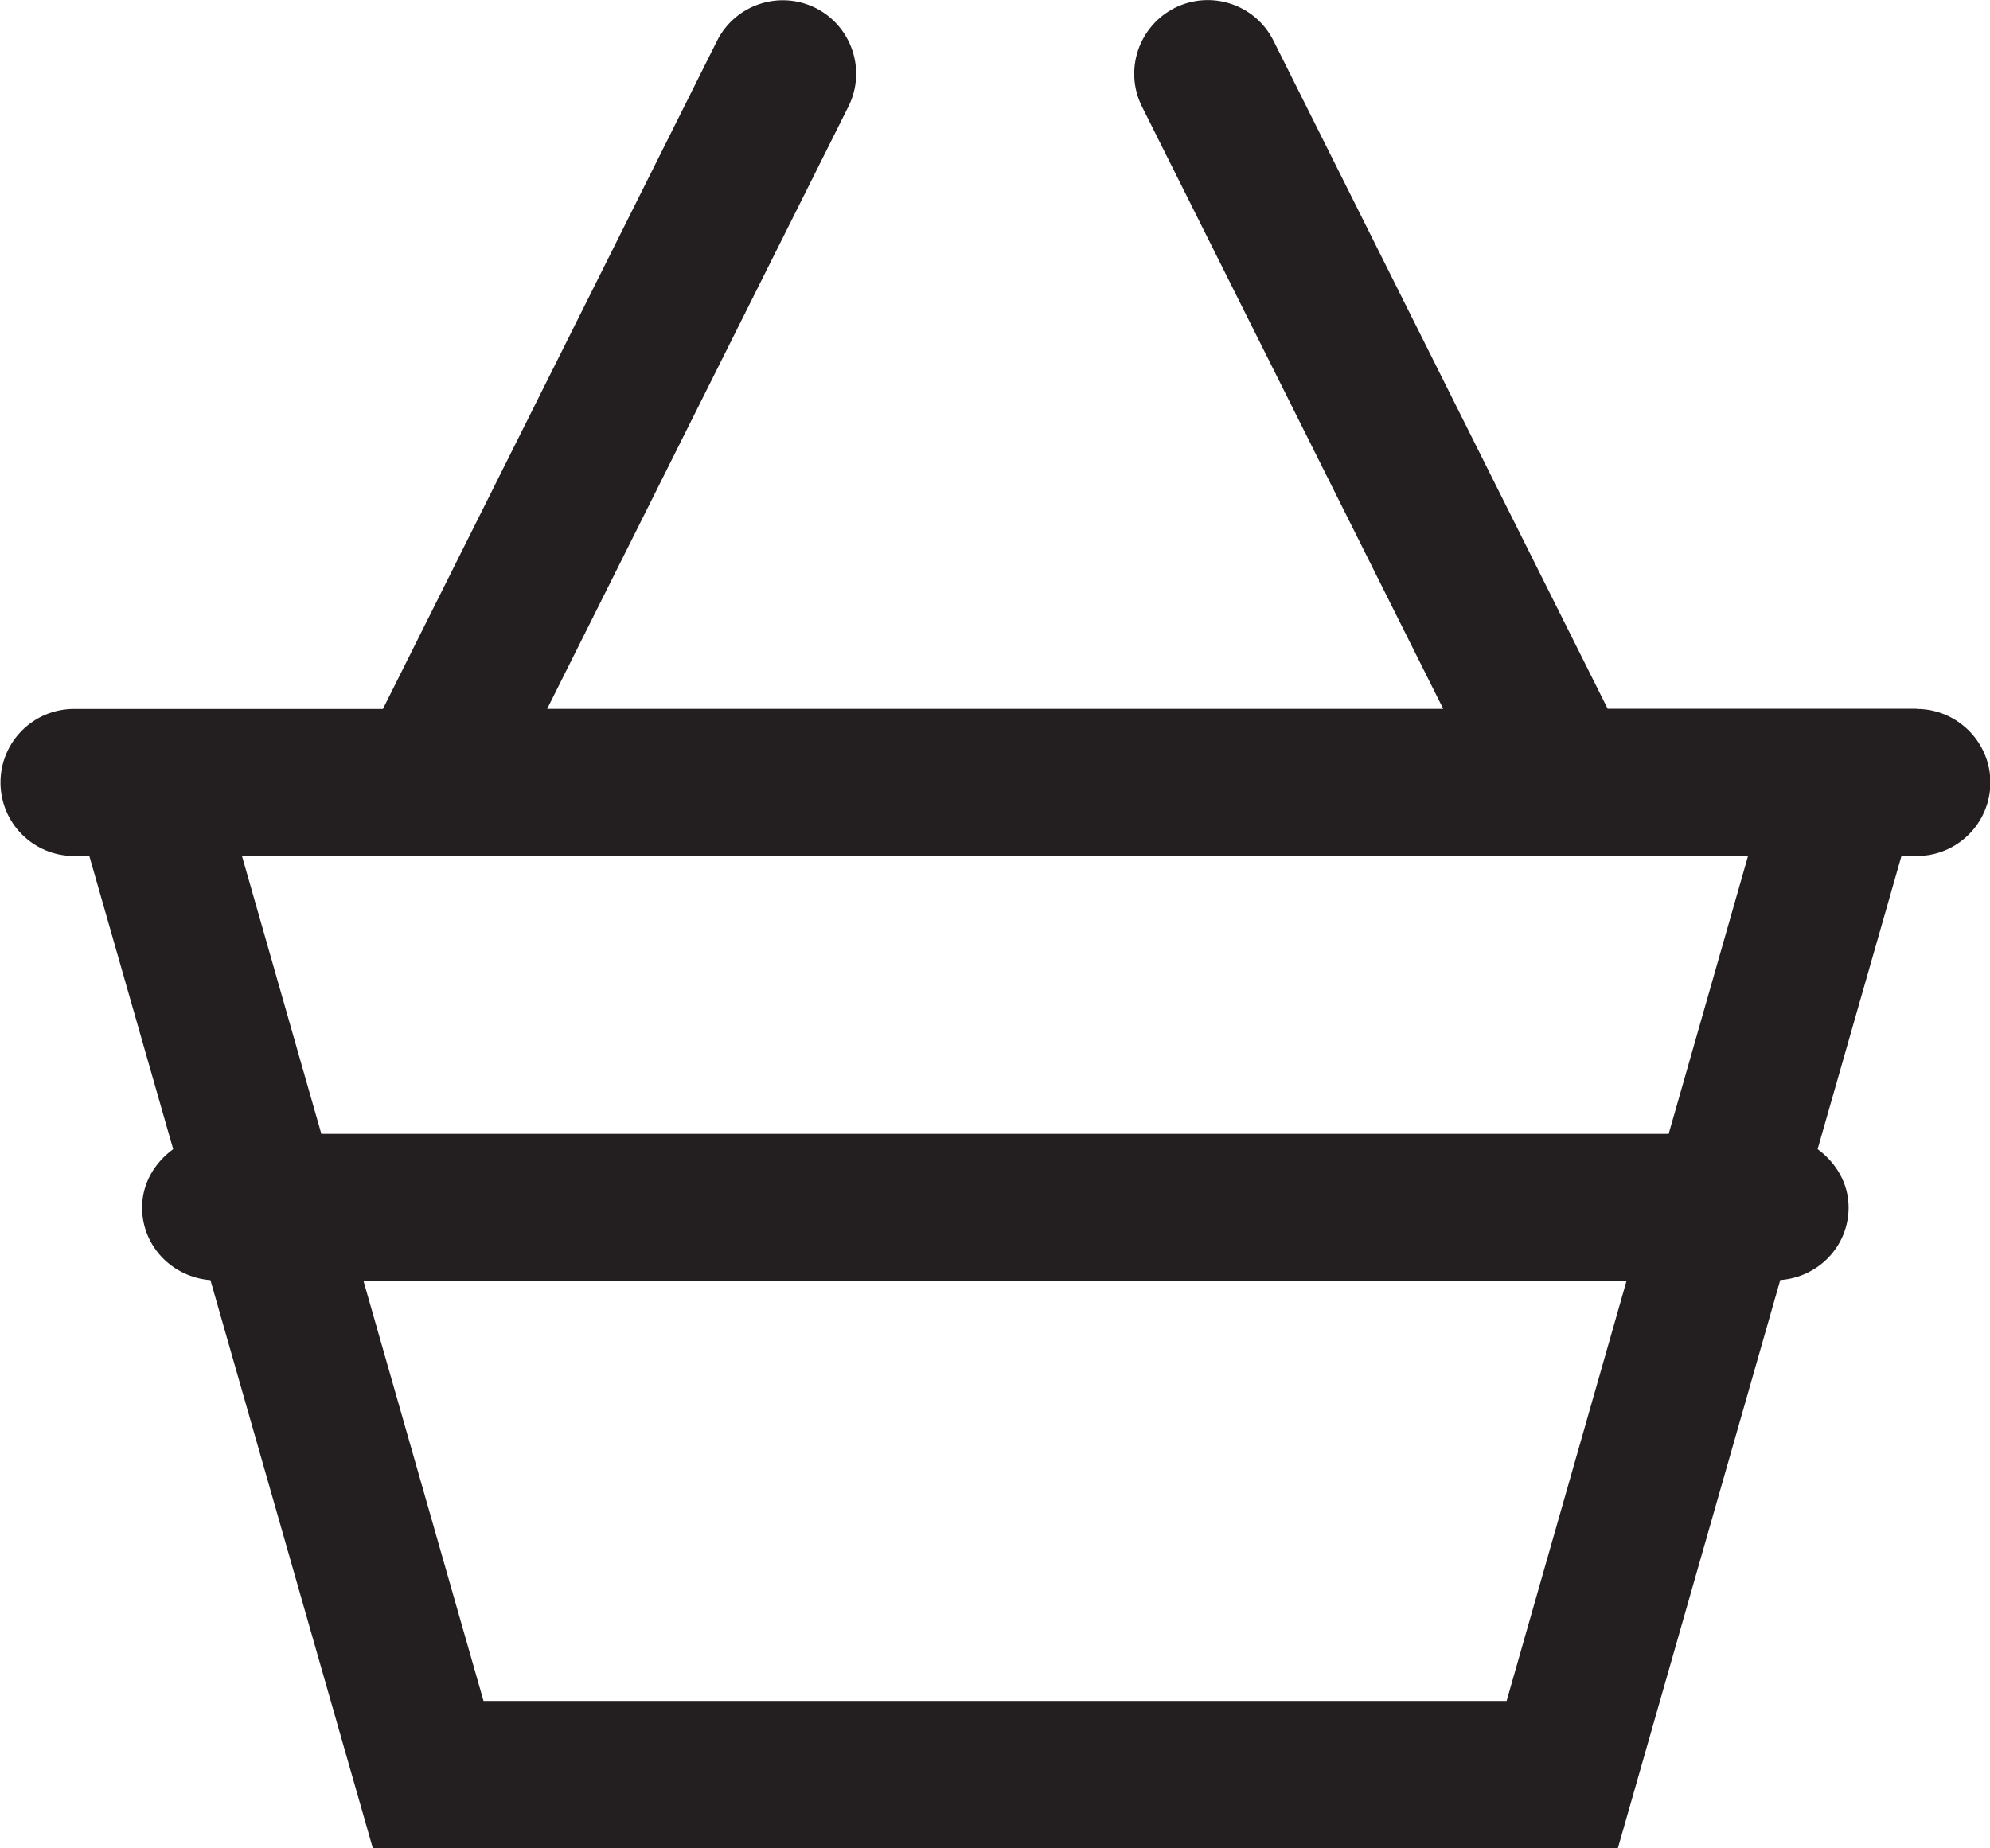
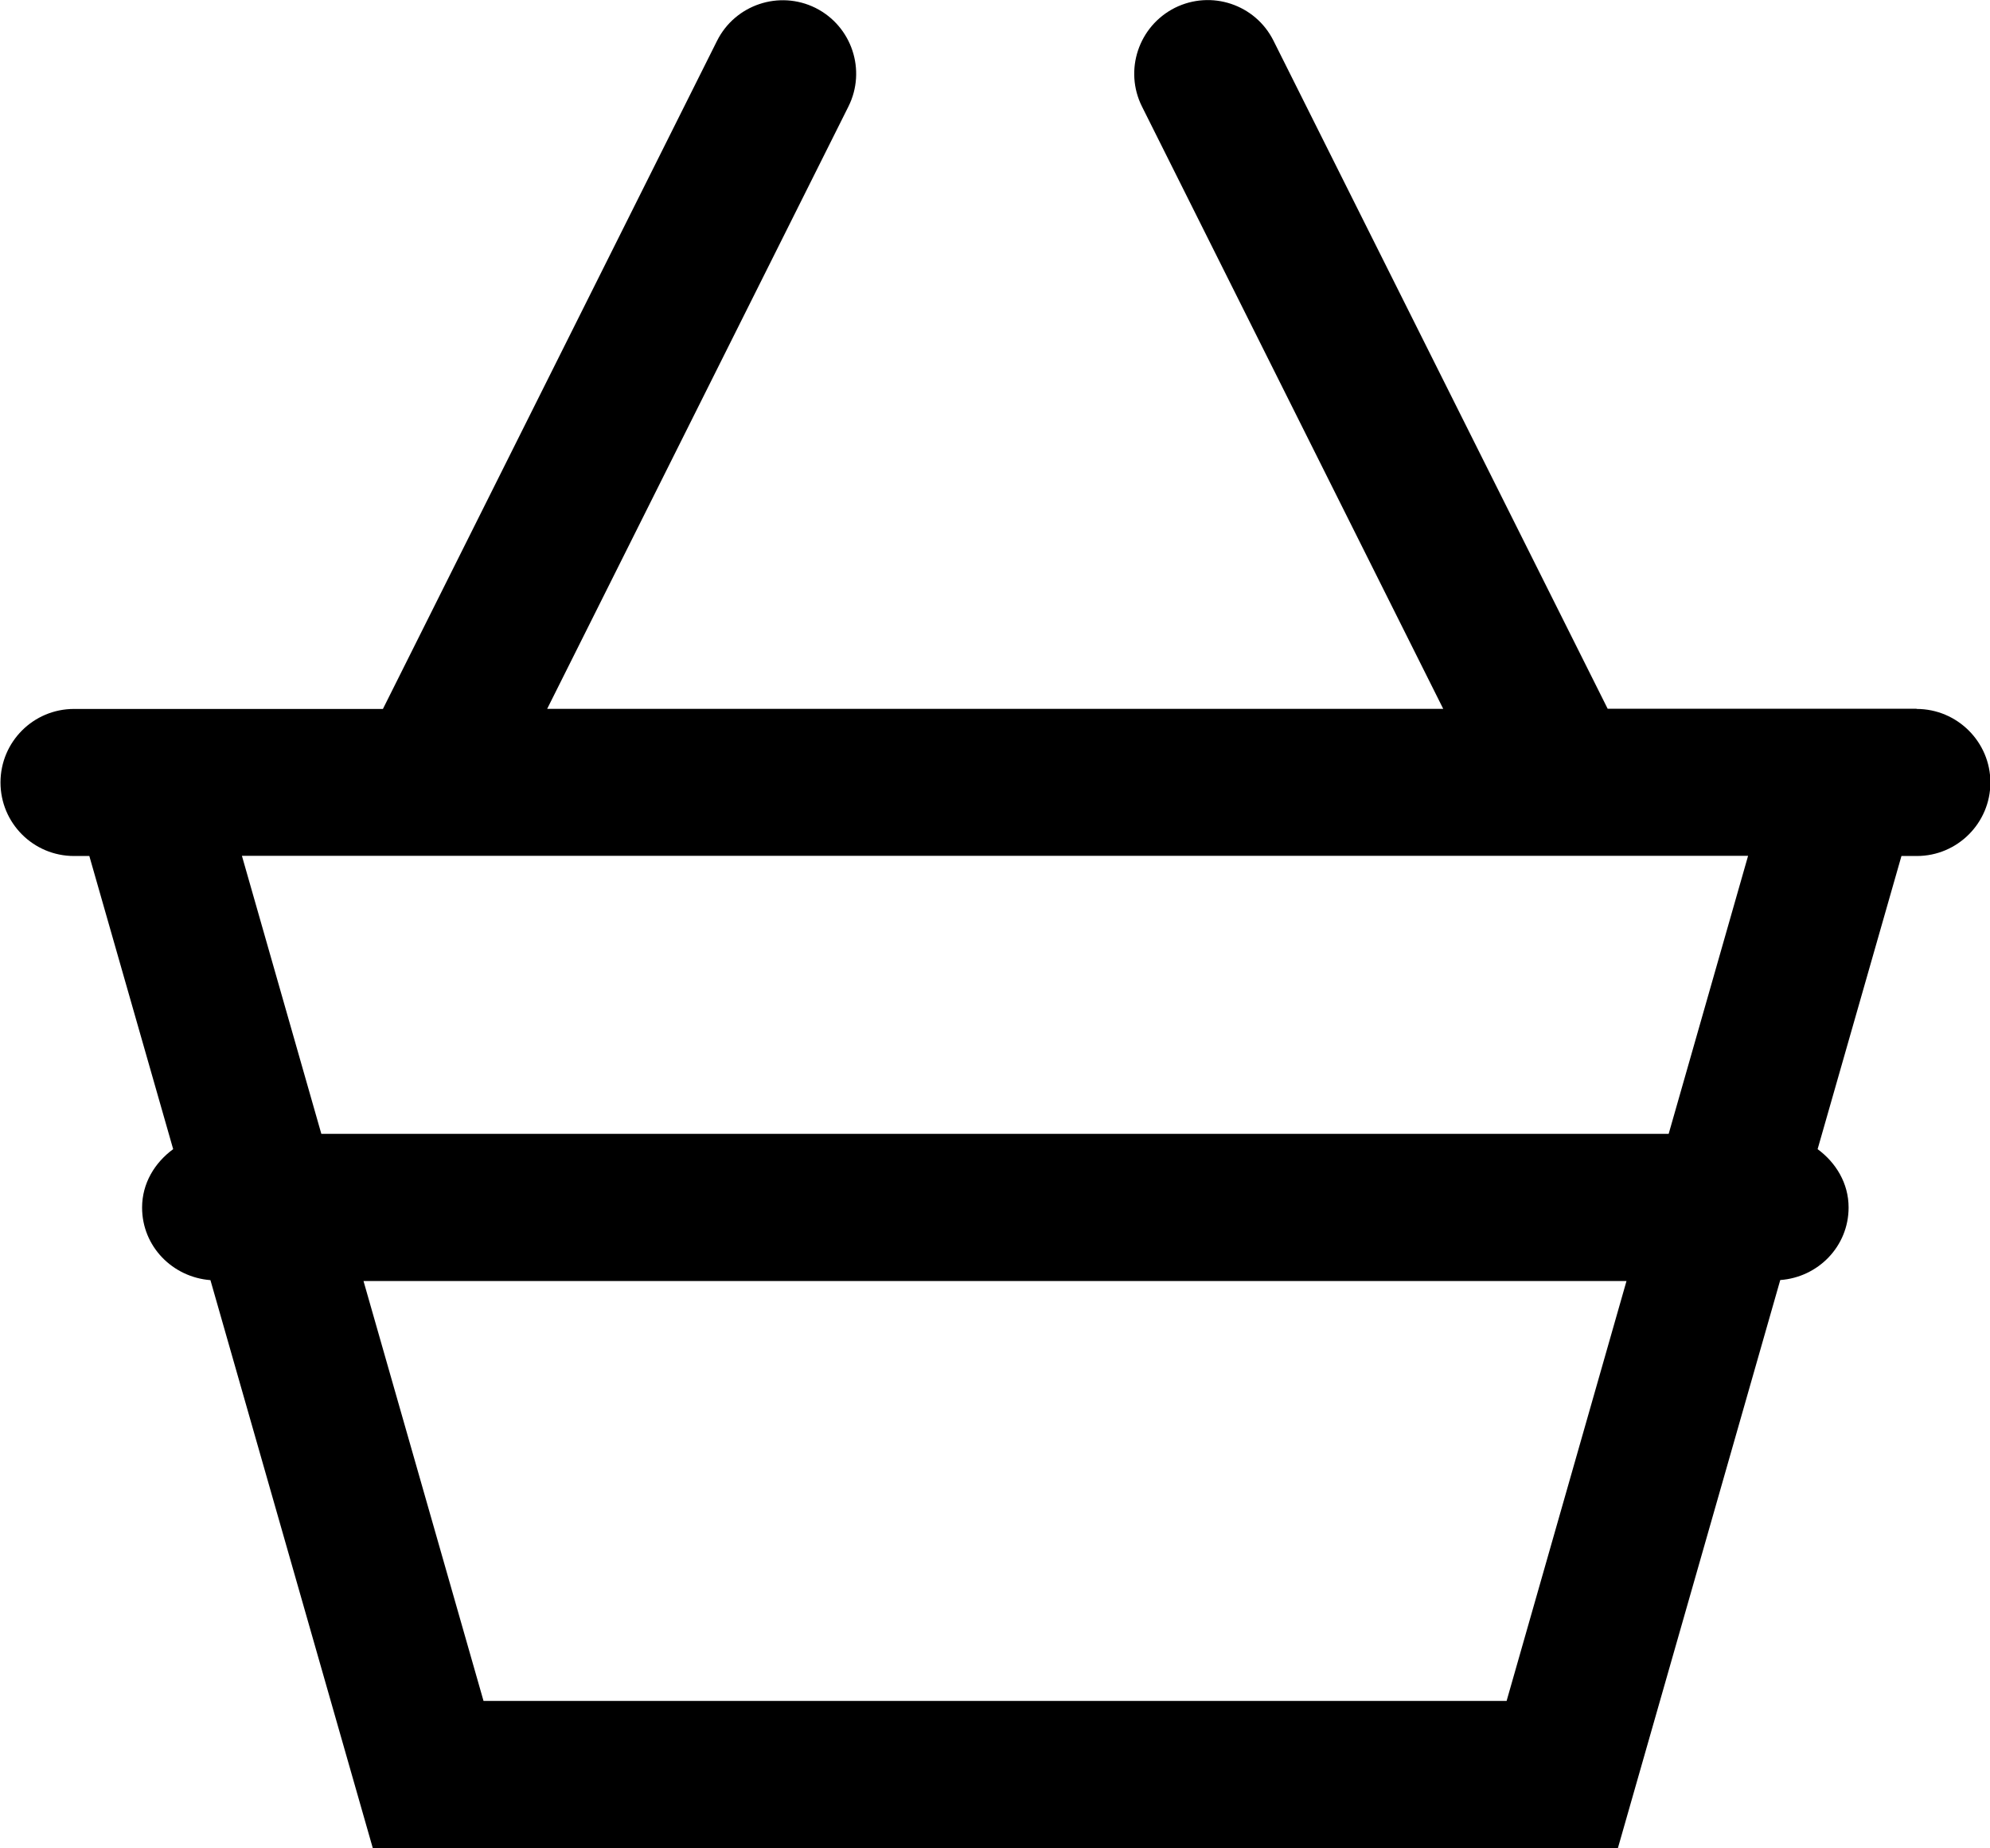
<svg xmlns="http://www.w3.org/2000/svg" width="20.294" height="18.849" viewBox="264.205 370.961 20.294 18.849">
-   <path fill="#231F20" d="M283.75 378.19h-3.15l-3.408-6.814c-.185-.37-.634-.52-1.006-.335-.37.187-.52.637-.335 1.007l3.072 6.143h-9.138l3.072-6.143c.185-.37.035-.82-.335-1.006-.37-.184-.82-.034-1.005.336l-3.407 6.814h-3.15c-.415 0-.75.336-.75.75s.335.75.75.75h.156l.855 2.99c-.188.138-.317.348-.317.596 0 .396.31.71.697.74l1.656 5.794h12.697l1.656-5.795c.387-.028.697-.344.697-.74 0-.248-.13-.458-.316-.595l.855-2.99h.157c.414 0 .75-.337.75-.75s-.338-.75-.752-.75zm-4.18 10.12h-10.434l-1.224-4.283h12.88l-1.223 4.284zm1.652-5.784h-13.74l-.81-2.836h15.36l-.81 2.836z" />
+   <path d="M283.75 378.19h-3.15l-3.408-6.814c-.185-.37-.634-.52-1.006-.335-.37.187-.52.637-.335 1.007l3.072 6.143h-9.138l3.072-6.143c.185-.37.035-.82-.335-1.006-.37-.184-.82-.034-1.005.336l-3.407 6.814h-3.15c-.415 0-.75.336-.75.75s.335.75.75.75h.156l.855 2.99c-.188.138-.317.348-.317.596 0 .396.31.71.697.74l1.656 5.794h12.697l1.656-5.795c.387-.028.697-.344.697-.74 0-.248-.13-.458-.316-.595l.855-2.99h.157c.414 0 .75-.337.75-.75s-.338-.75-.752-.75zm-4.18 10.12h-10.434l-1.224-4.283h12.88l-1.223 4.284zm1.652-5.784h-13.74l-.81-2.836h15.36l-.81 2.836z" />
</svg>
